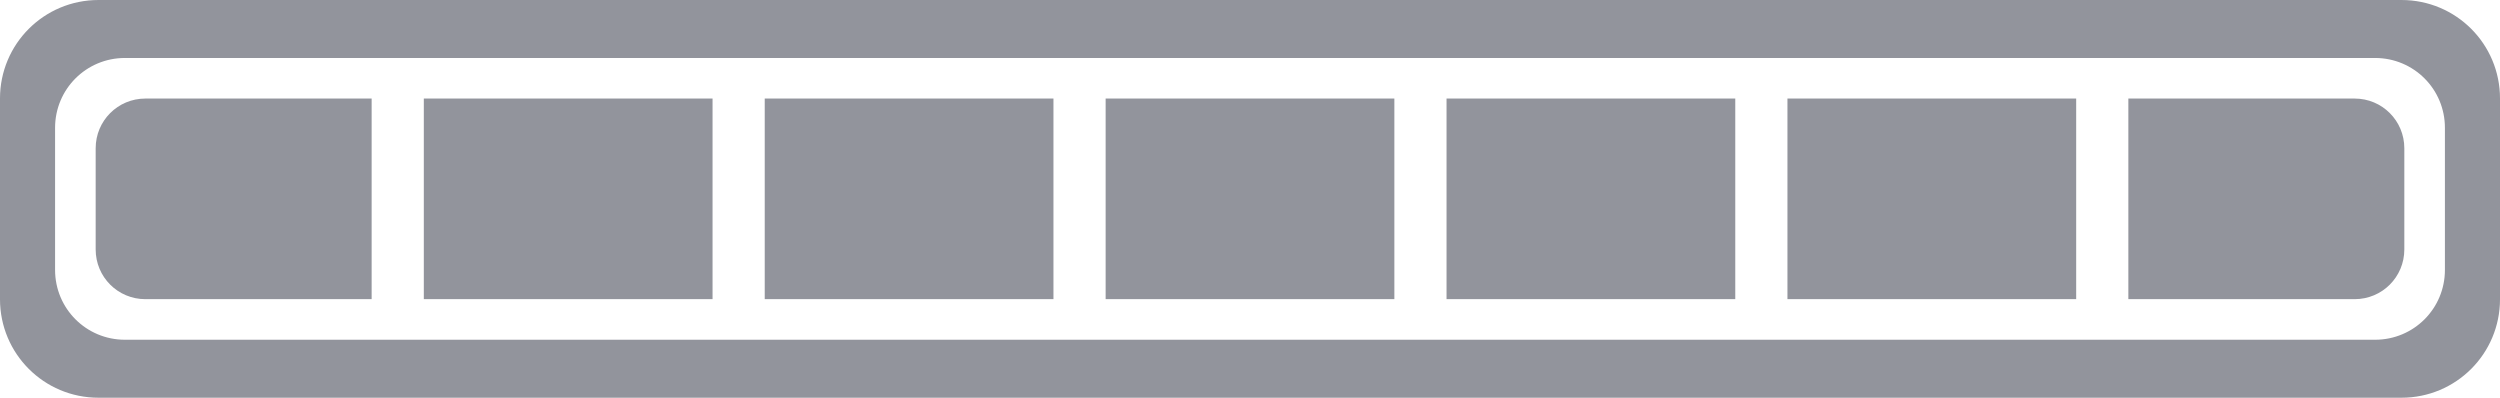
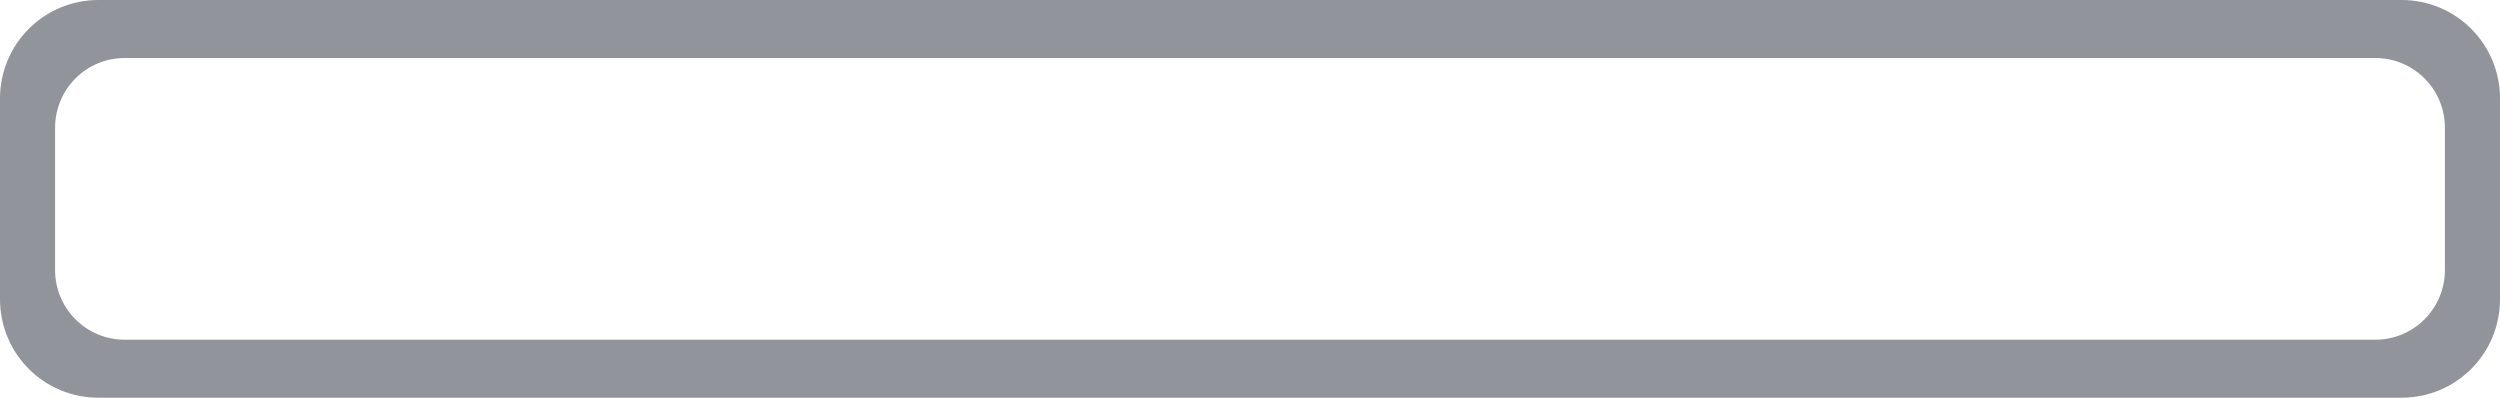
<svg xmlns="http://www.w3.org/2000/svg" width="226.733mm" height="36.071mm" viewBox="0 0 226.733 36.071" version="1.1" id="svg8">
  <defs id="defs2" />
  <g id="layer1" transform="translate(74.23864,-208.8407)">
-     <g id="g5372" transform="translate(-215.9093,-175.1901)">
-       <path id="rect4518" d="m 150.609,384.031 c -4.952,0 -8.939,3.987 -8.939,8.939 v 18.192 c 0,4.952 3.987,8.94 8.939,8.94 h 208.856 c 4.952,0 8.939,-3.988 8.939,-8.94 v -18.192 c 0,-4.952 -3.987,-8.939 -8.939,-8.939 z m 2.39,5.258 h 204.077 c 3.508,0 6.332,2.824 6.332,6.332 v 12.89 c 0,3.508 -2.824,6.332 -6.332,6.332 H 152.999 c -3.508,0 -6.333,-2.824 -6.333,-6.332 v -12.89 c 0,-3.508 2.825,-6.332 6.333,-6.332 z" style="opacity:1;fill:#92949c;fill-opacity:1;stroke:none;stroke-width:2.959;stroke-linecap:square;stroke-linejoin:miter;stroke-miterlimit:4;stroke-dasharray:none;stroke-dashoffset:0;stroke-opacity:0.922;paint-order:normal" />
-       <path style="opacity:1;fill:#92949c;fill-opacity:1;stroke:none;stroke-width:2.019;stroke-linecap:square;stroke-linejoin:miter;stroke-miterlimit:4;stroke-dasharray:none;stroke-dashoffset:0;stroke-opacity:0.922;paint-order:normal" d="m 154.856,392.969 c -2.498,0 -4.509,2.011 -4.509,4.509 v 9.176 c 0,2.498 2.011,4.509 4.509,4.509 h 20.52 v -18.194 z m 25.252,0 v 18.194 h 26.186 v -18.194 z m 30.918,0 v 18.194 h 26.186 v -18.194 z m 30.918,0 v 18.194 h 26.186 v -18.194 z m 30.918,0 v 18.194 h 26.186 v -18.194 z m 30.918,0 v 18.194 h 26.186 v -18.194 z m 30.918,0 v 18.194 h 20.522 c 2.498,0 4.507,-2.011 4.507,-4.509 v -9.176 c 0,-2.498 -2.01,-4.509 -4.507,-4.509 z" id="path5220" />
-     </g>
+     <path style="opacity:1;fill:#92949c;fill-opacity:1;stroke:none;stroke-width:2.959;stroke-linecap:square;stroke-linejoin:miter;stroke-miterlimit:4;stroke-dasharray:none;stroke-dashoffset:0;stroke-opacity:0.922;paint-order:normal" d="m -65.3,208.841 c -4.952,0 -8.939,3.987 -8.939,8.939 v 18.192 c 0,4.952 3.987,8.94 8.939,8.94 H 143.556 c 4.952,0 8.939,-3.988 8.939,-8.94 V 217.779 c 0,-4.952 -3.987,-8.939 -8.939,-8.939 z m 2.39,5.258 H 141.166 c 3.508,0 6.332,2.824 6.332,6.332 v 12.89 c 0,3.508 -2.824,6.332 -6.332,6.332 H -62.91 c -3.508,0 -6.333,-2.824 -6.333,-6.332 v -12.89 c 0,-3.508 2.825,-6.332 6.333,-6.332 z" id="rect4518-3" />
  </g>
</svg>
